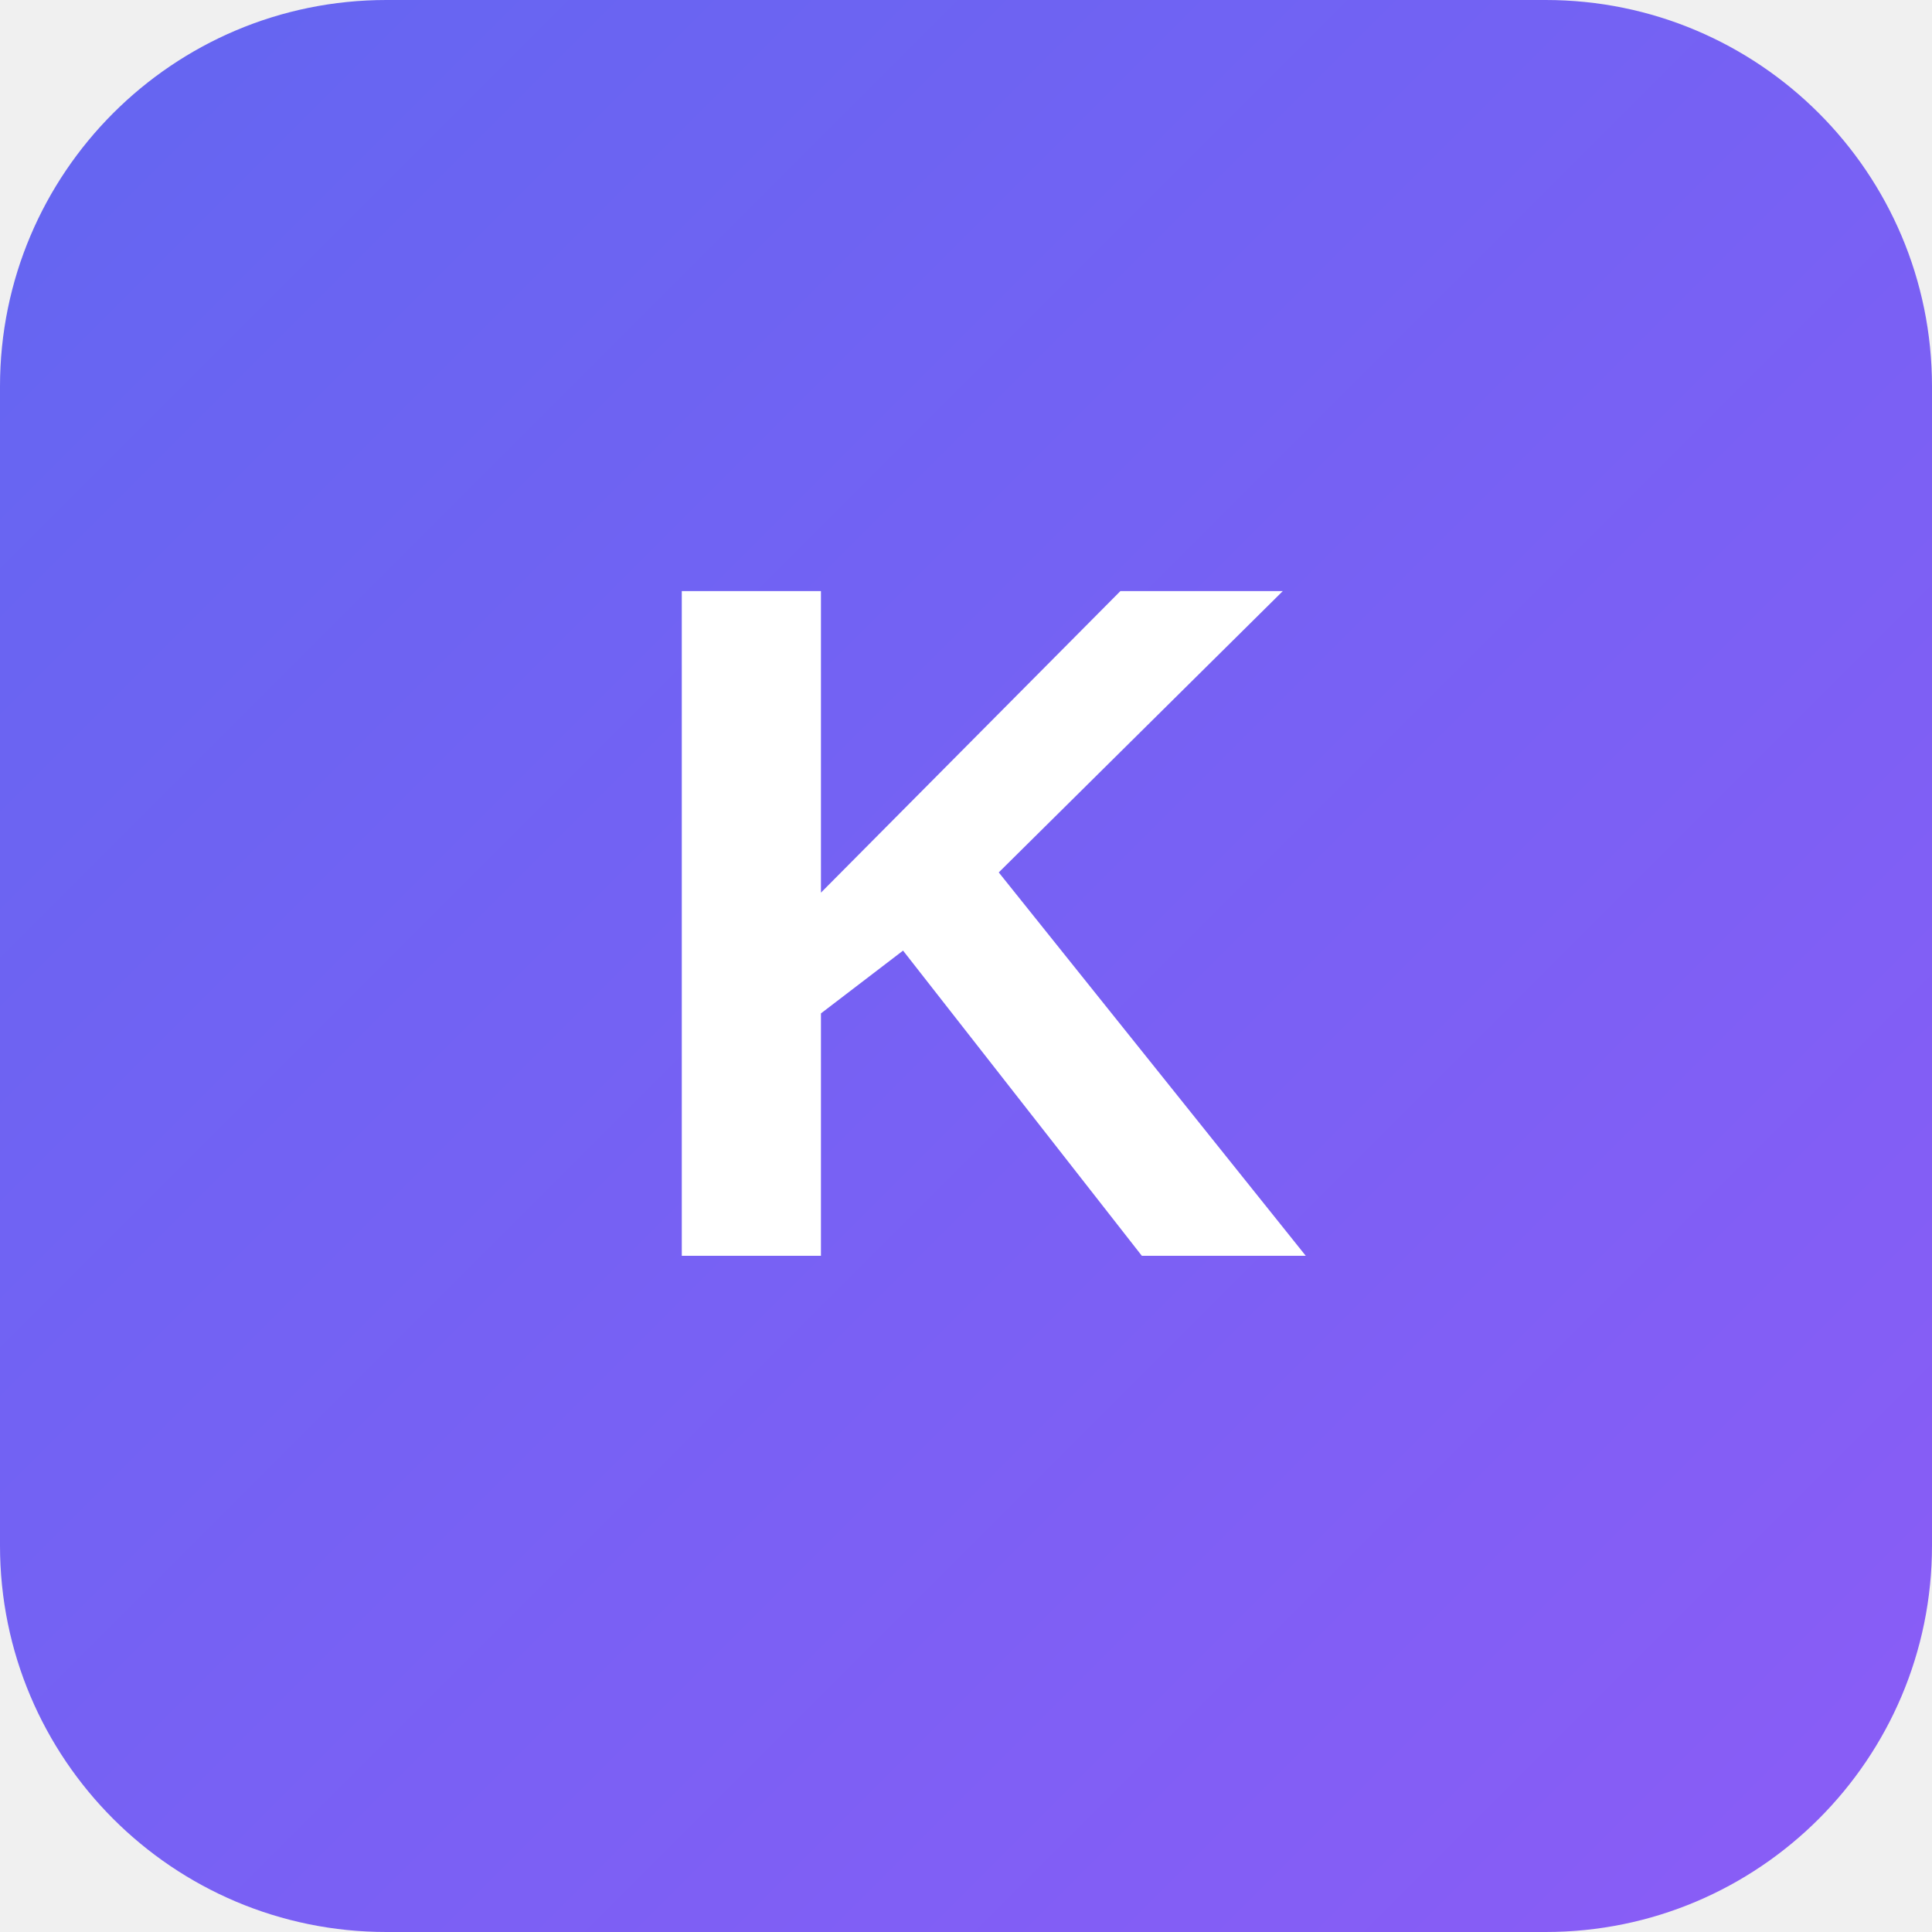
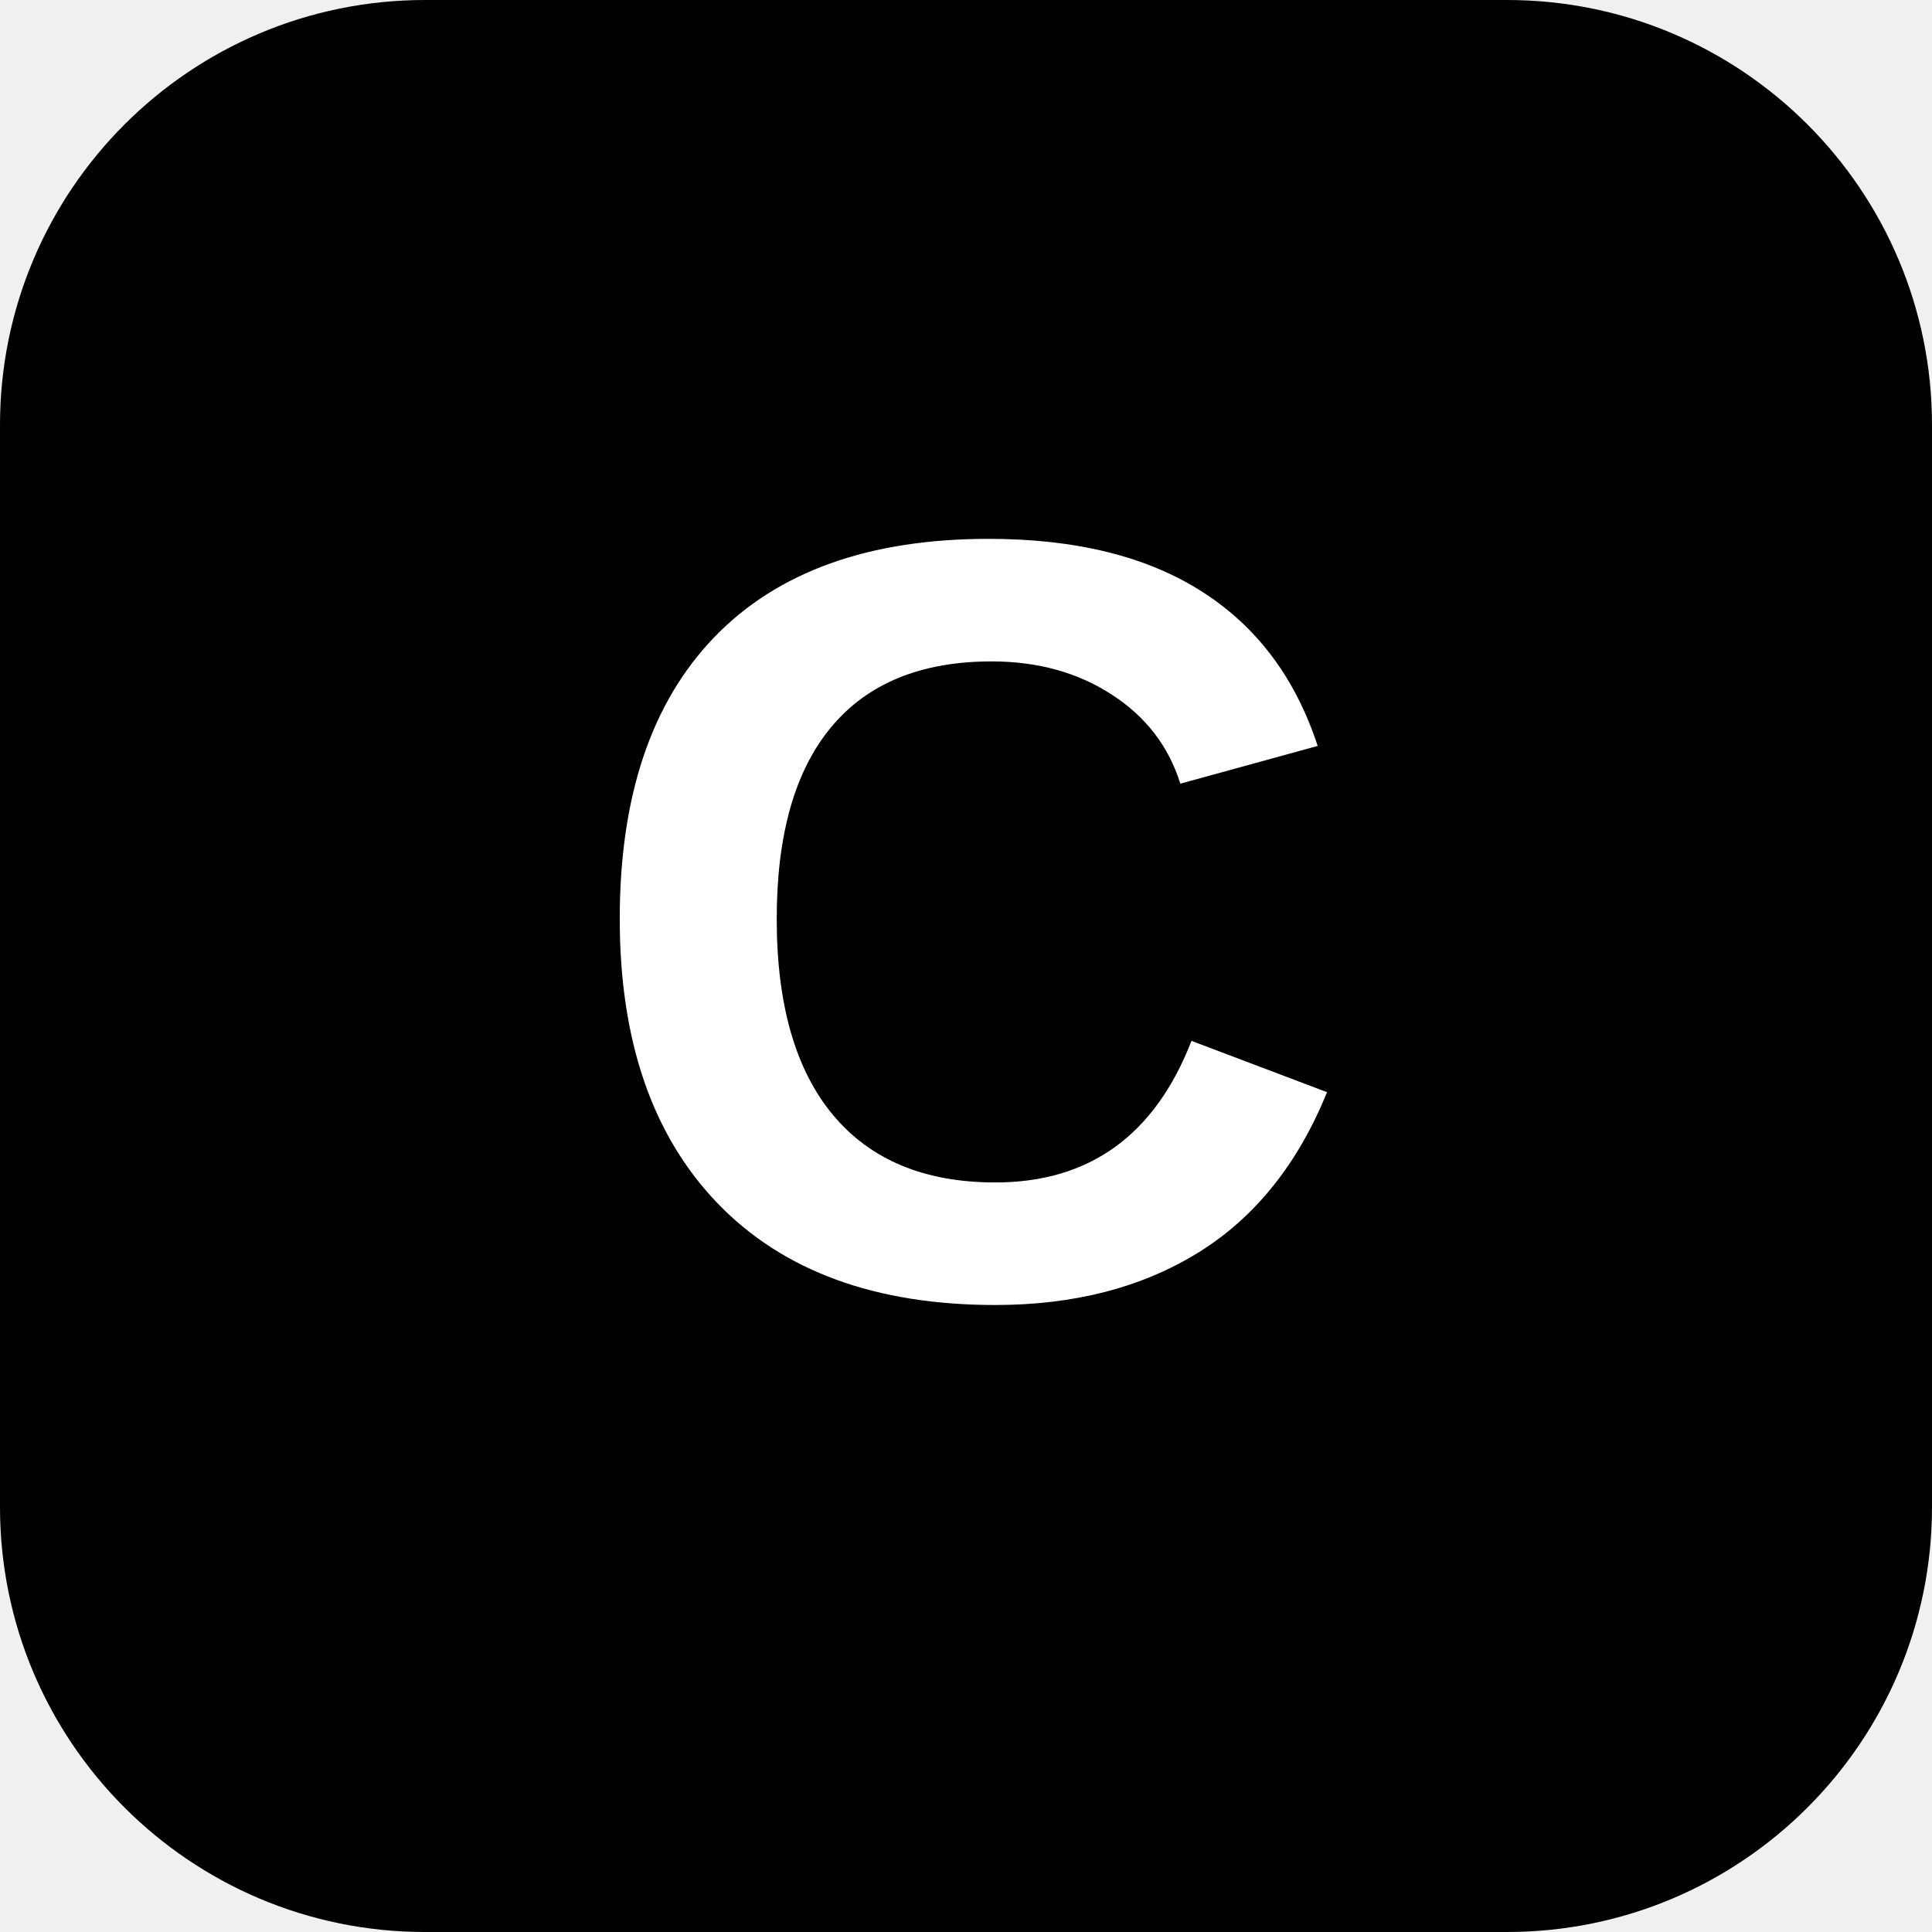
- <svg xmlns="http://www.w3.org/2000/svg" viewBox="0 0 100 100">
-   <defs>
-     <linearGradient id="gradient" x1="0%" y1="0%" x2="100%" y2="100%">
-       <stop offset="0%" style="stop-color:#6366f1;stop-opacity:1" />
-       <stop offset="100%" style="stop-color:#8b5cf6;stop-opacity:1" />
-     </linearGradient>
-   </defs>
-   <rect width="100" height="100" rx="20" fill="url(#gradient)" />
-   <text x="50" y="65" font-family="Arial, sans-serif" font-size="50" font-weight="bold" fill="white" text-anchor="middle">K</text>
+ <svg xmlns="http://www.w3.org/2000/svg" viewBox="0 0 100 100" role="img" aria-label="Cringeclan Favicon">
+   <rect width="100" height="100" rx="22" fill="#000000" />
+   <text x="50" y="67" font-family="Arial, Helvetica, sans-serif" font-size="56" font-weight="700" fill="#ffffff" text-anchor="middle">C</text>
</svg>
